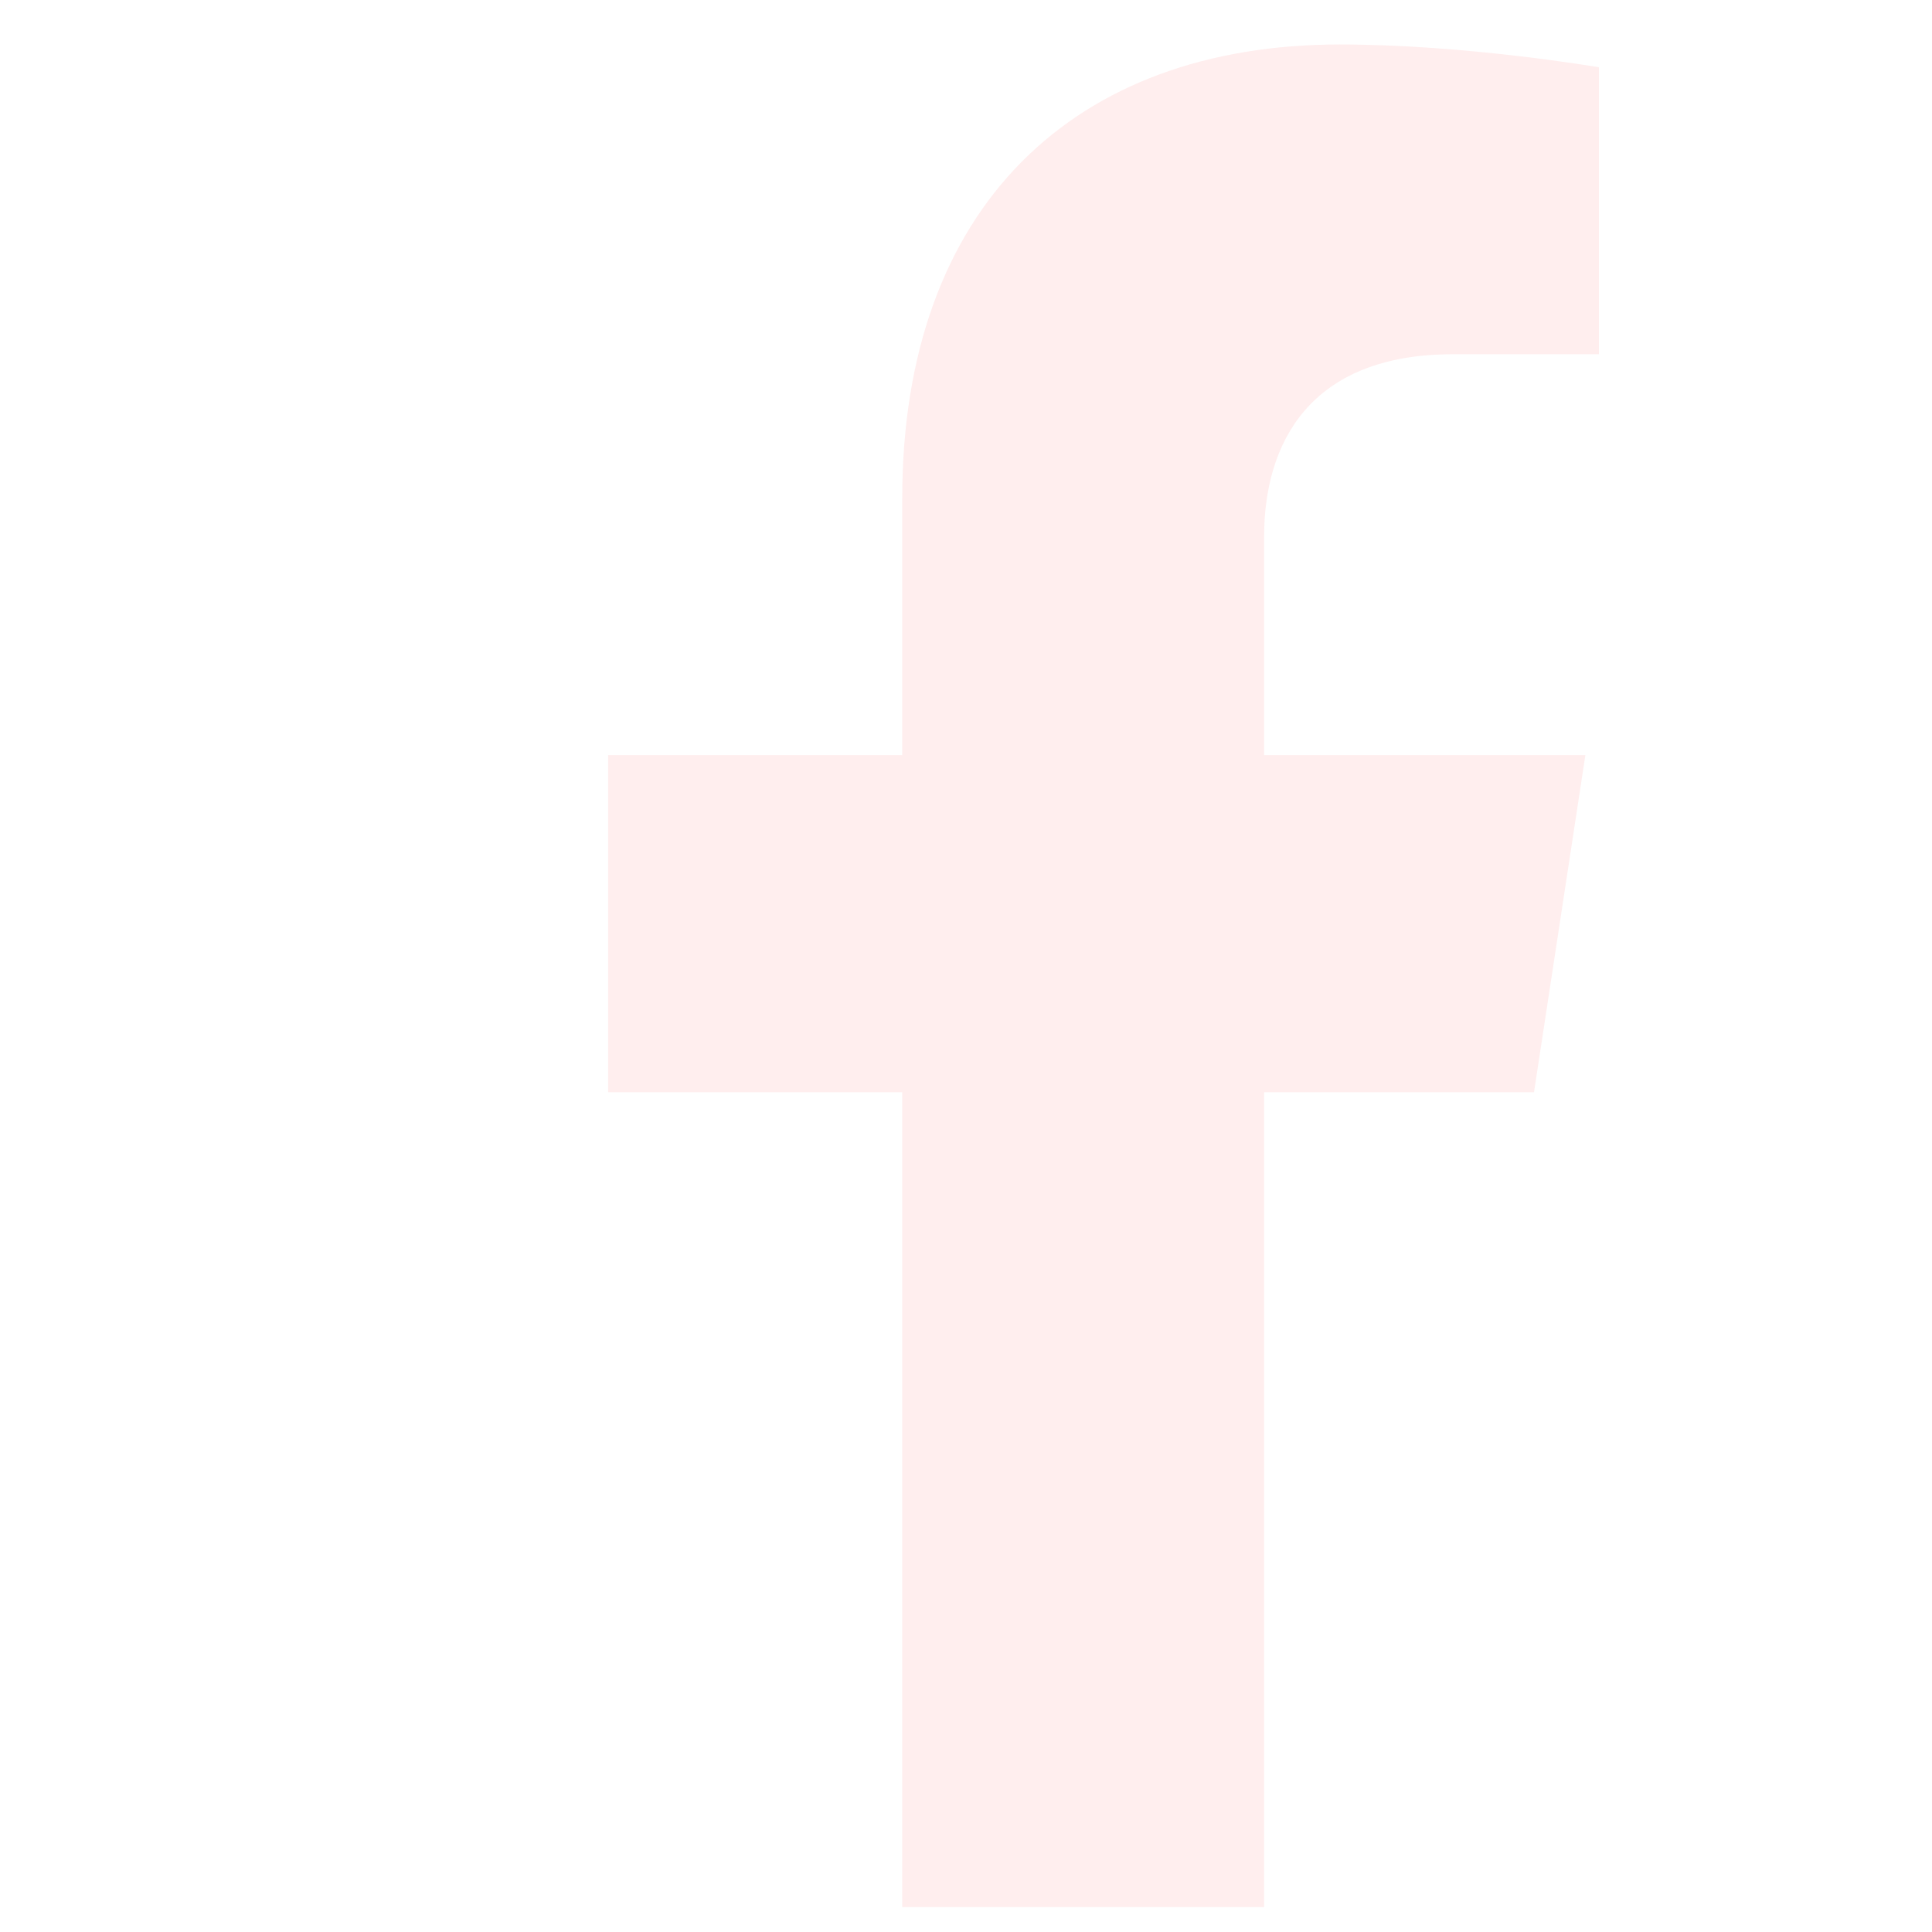
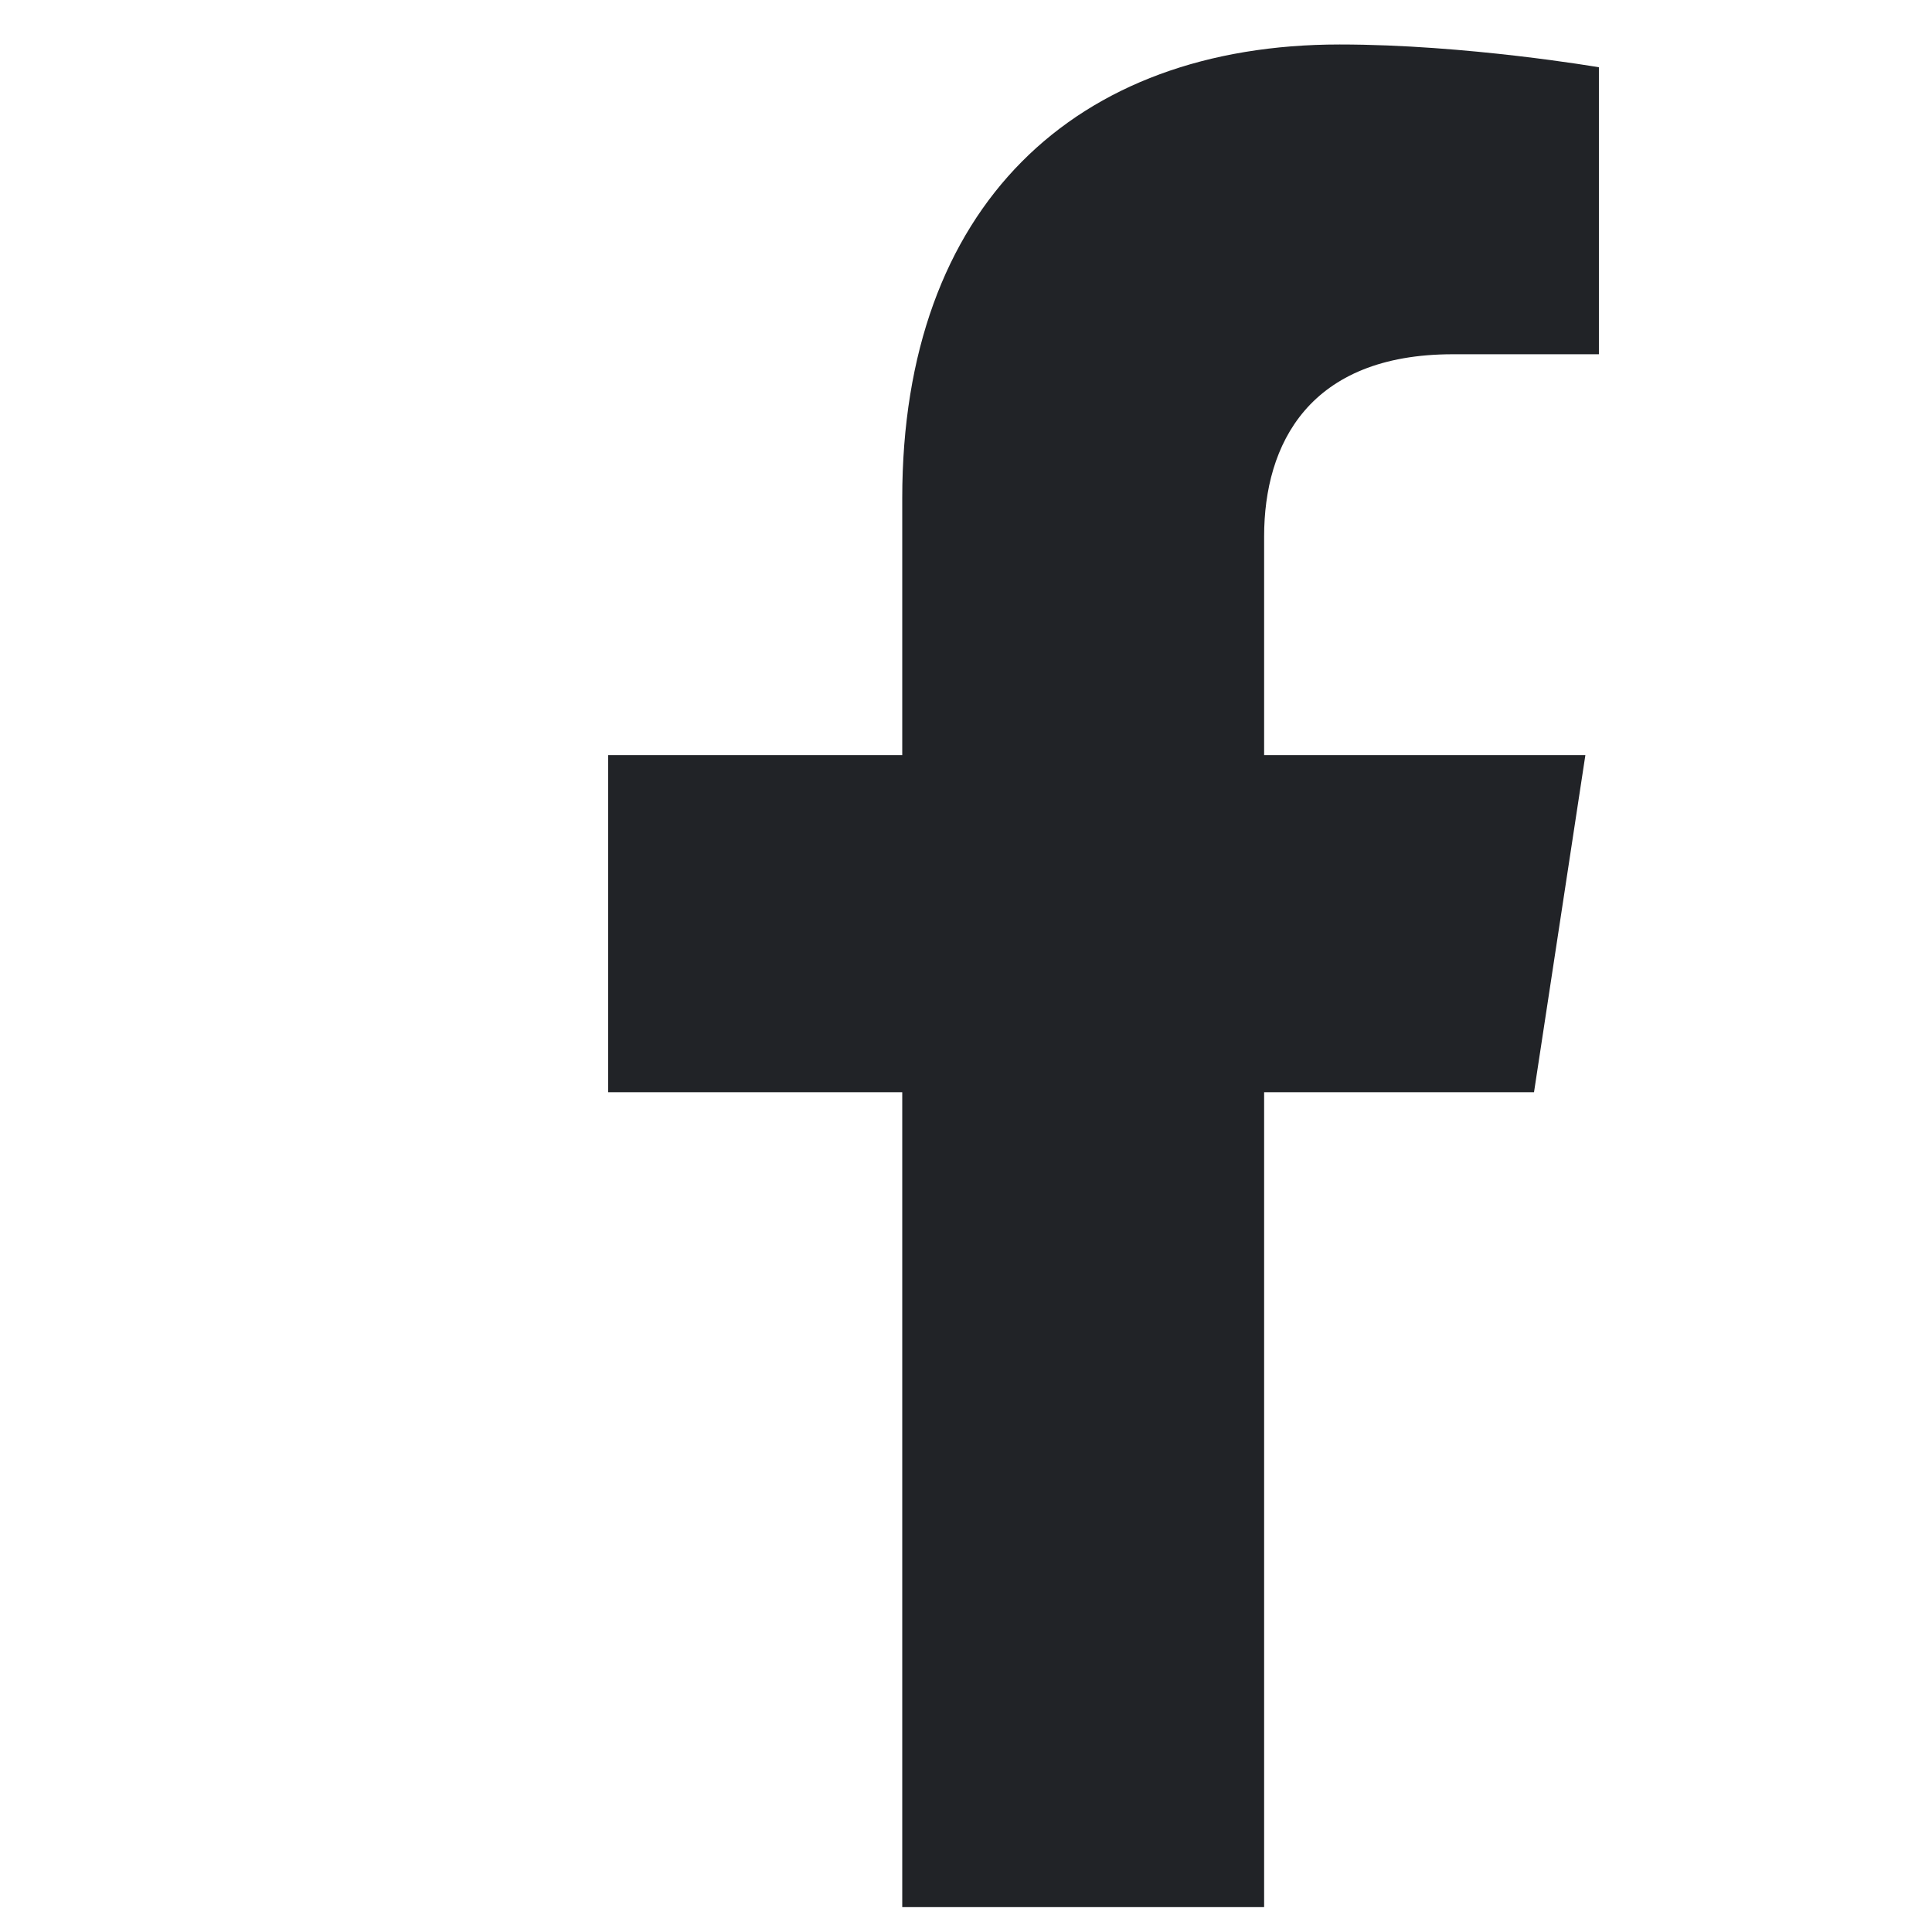
<svg xmlns="http://www.w3.org/2000/svg" width="20" height="20" viewBox="0 0 16 39" fill="none">
-   <path d="M19.466 22.048L20.503 15.243L14.018 15.243L14.018 10.828C14.018 8.966 14.924 7.151 17.828 7.151L20.776 7.151L20.776 1.358C20.776 1.358 18.101 0.898 15.543 0.898C10.203 0.898 6.713 4.157 6.713 10.057L6.713 15.243L0.776 15.243L0.776 22.048L6.713 22.048L6.713 38.498L14.018 38.498L14.018 22.048L19.466 22.048Z" fill="#fee" />
+   <path d="M19.466 22.048L20.503 15.243L14.018 15.243L14.018 10.828C14.018 8.966 14.924 7.151 17.828 7.151L20.776 7.151L20.776 1.358C20.776 1.358 18.101 0.898 15.543 0.898C10.203 0.898 6.713 4.157 6.713 10.057L6.713 15.243L0.776 15.243L0.776 22.048L6.713 22.048L6.713 38.498L14.018 38.498L14.018 22.048L19.466 22.048Z" fill="#212327" />
</svg>
